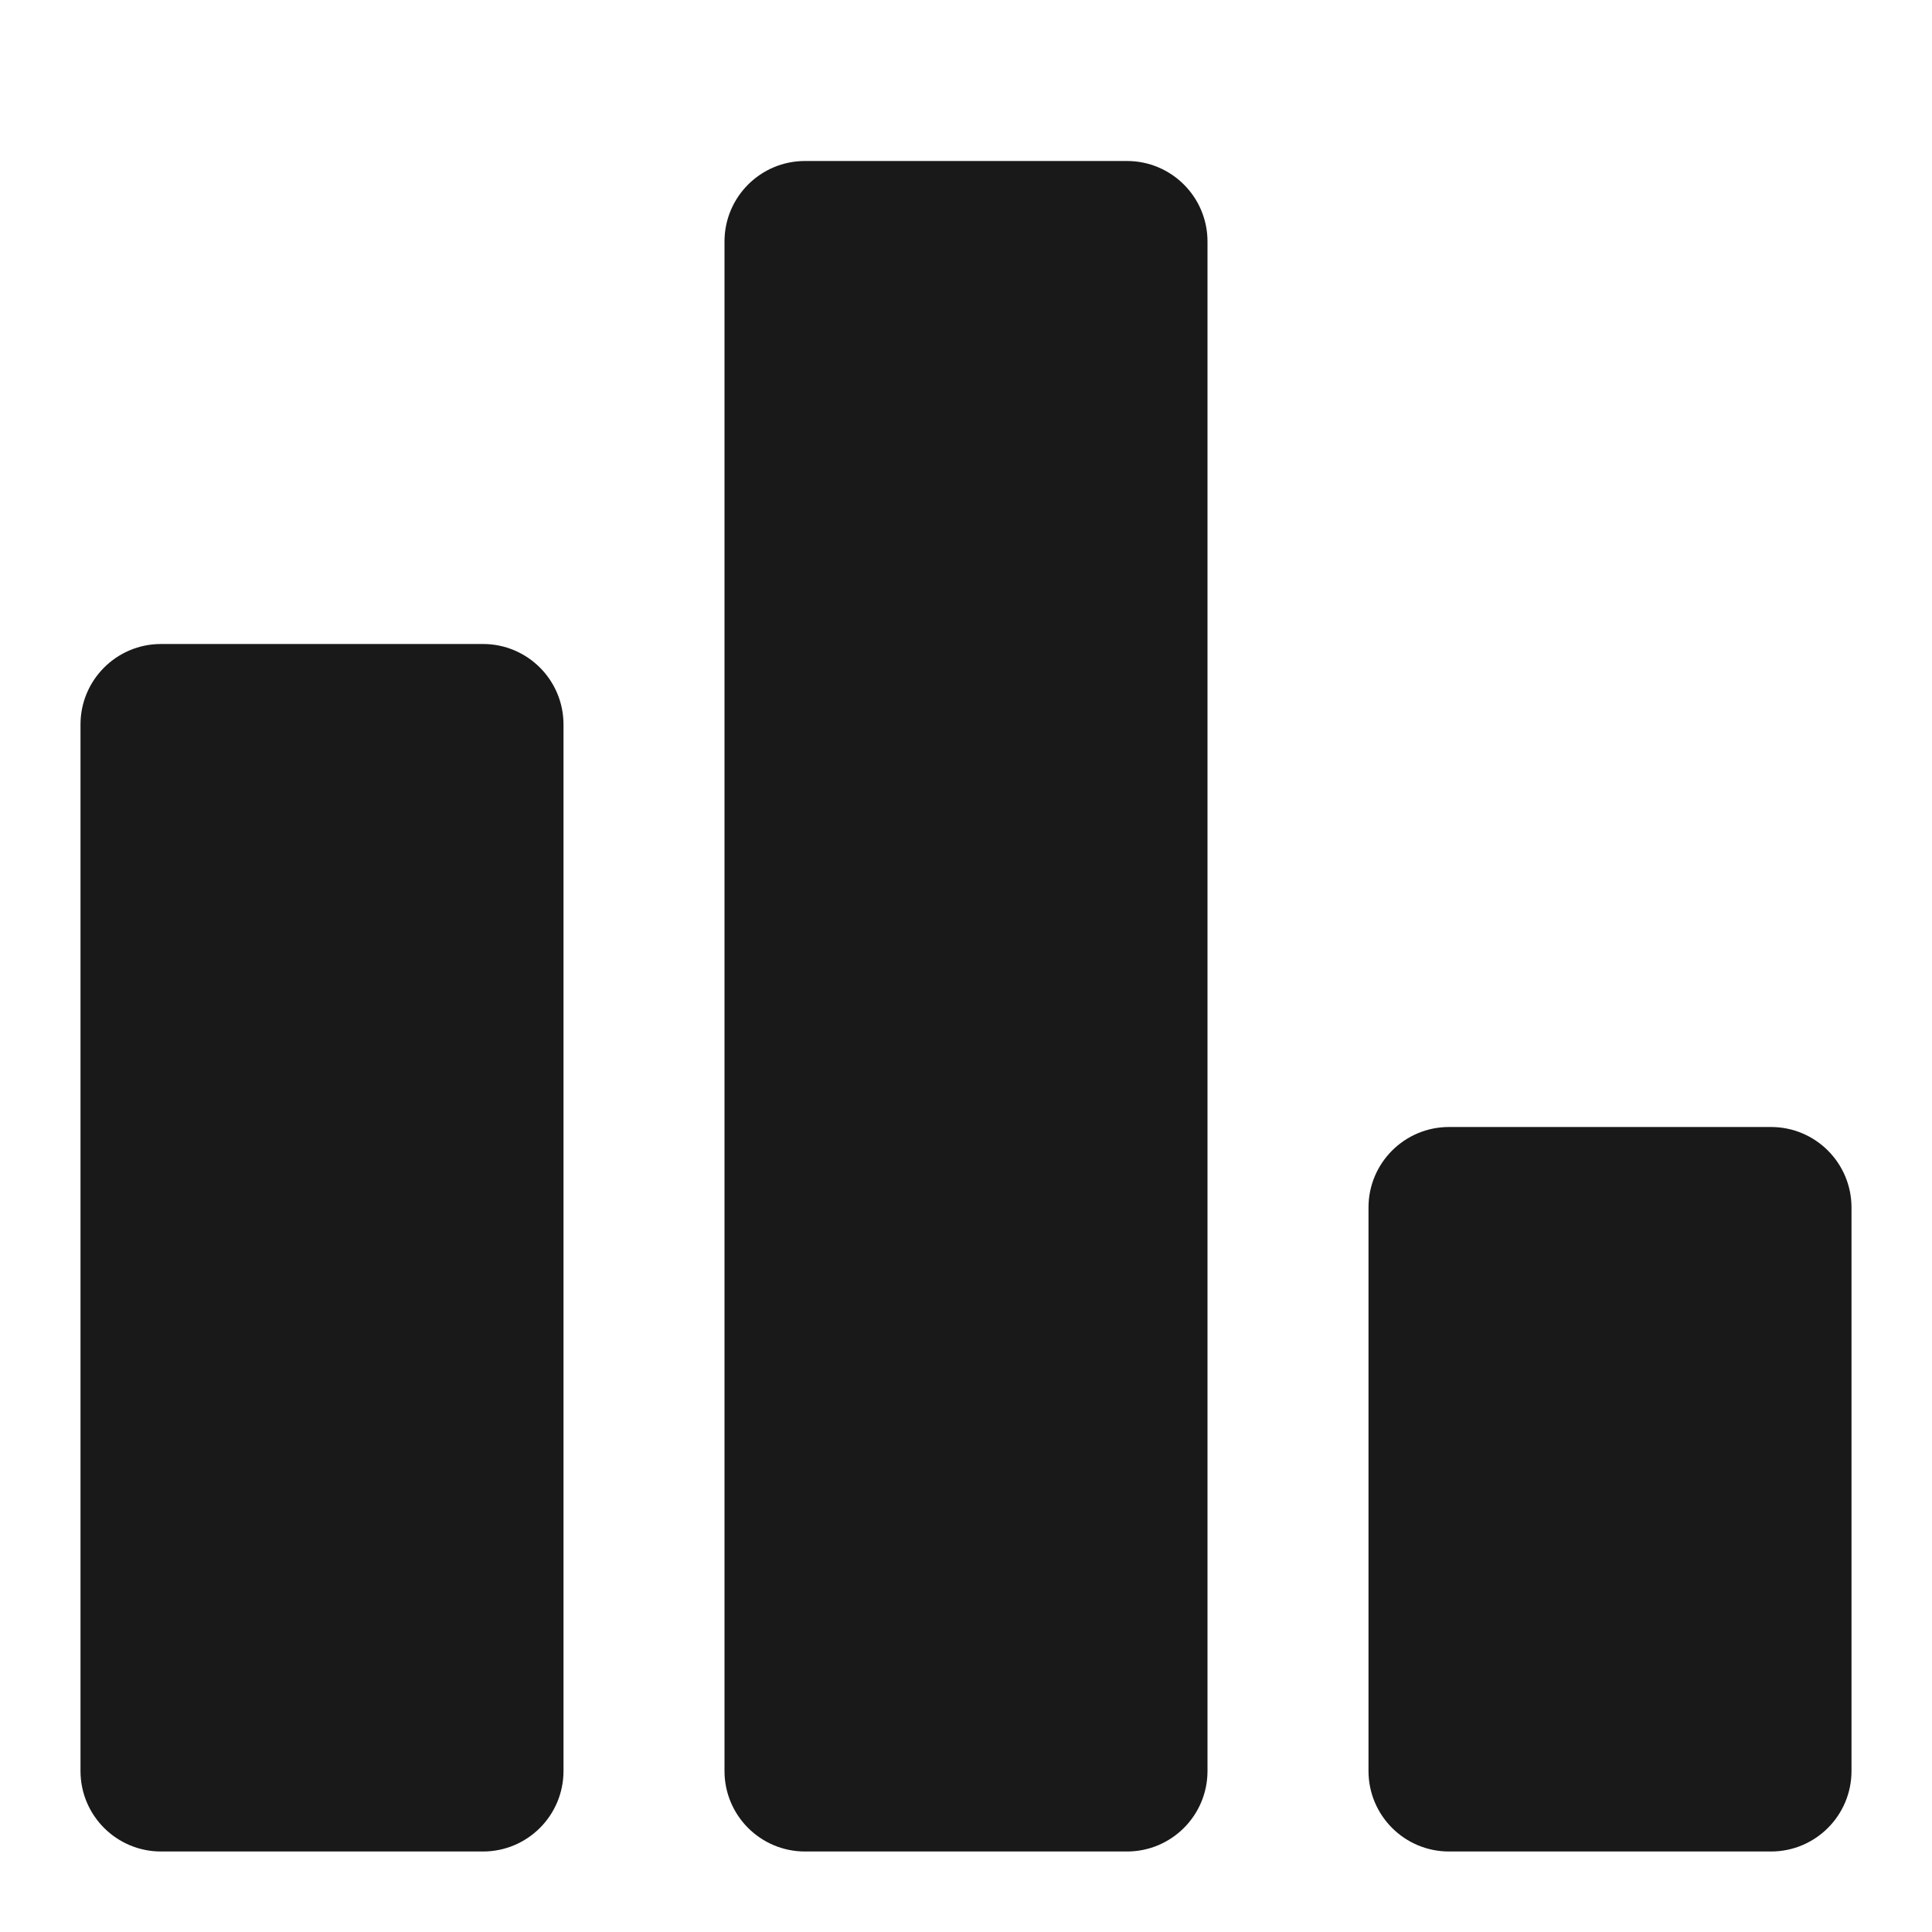
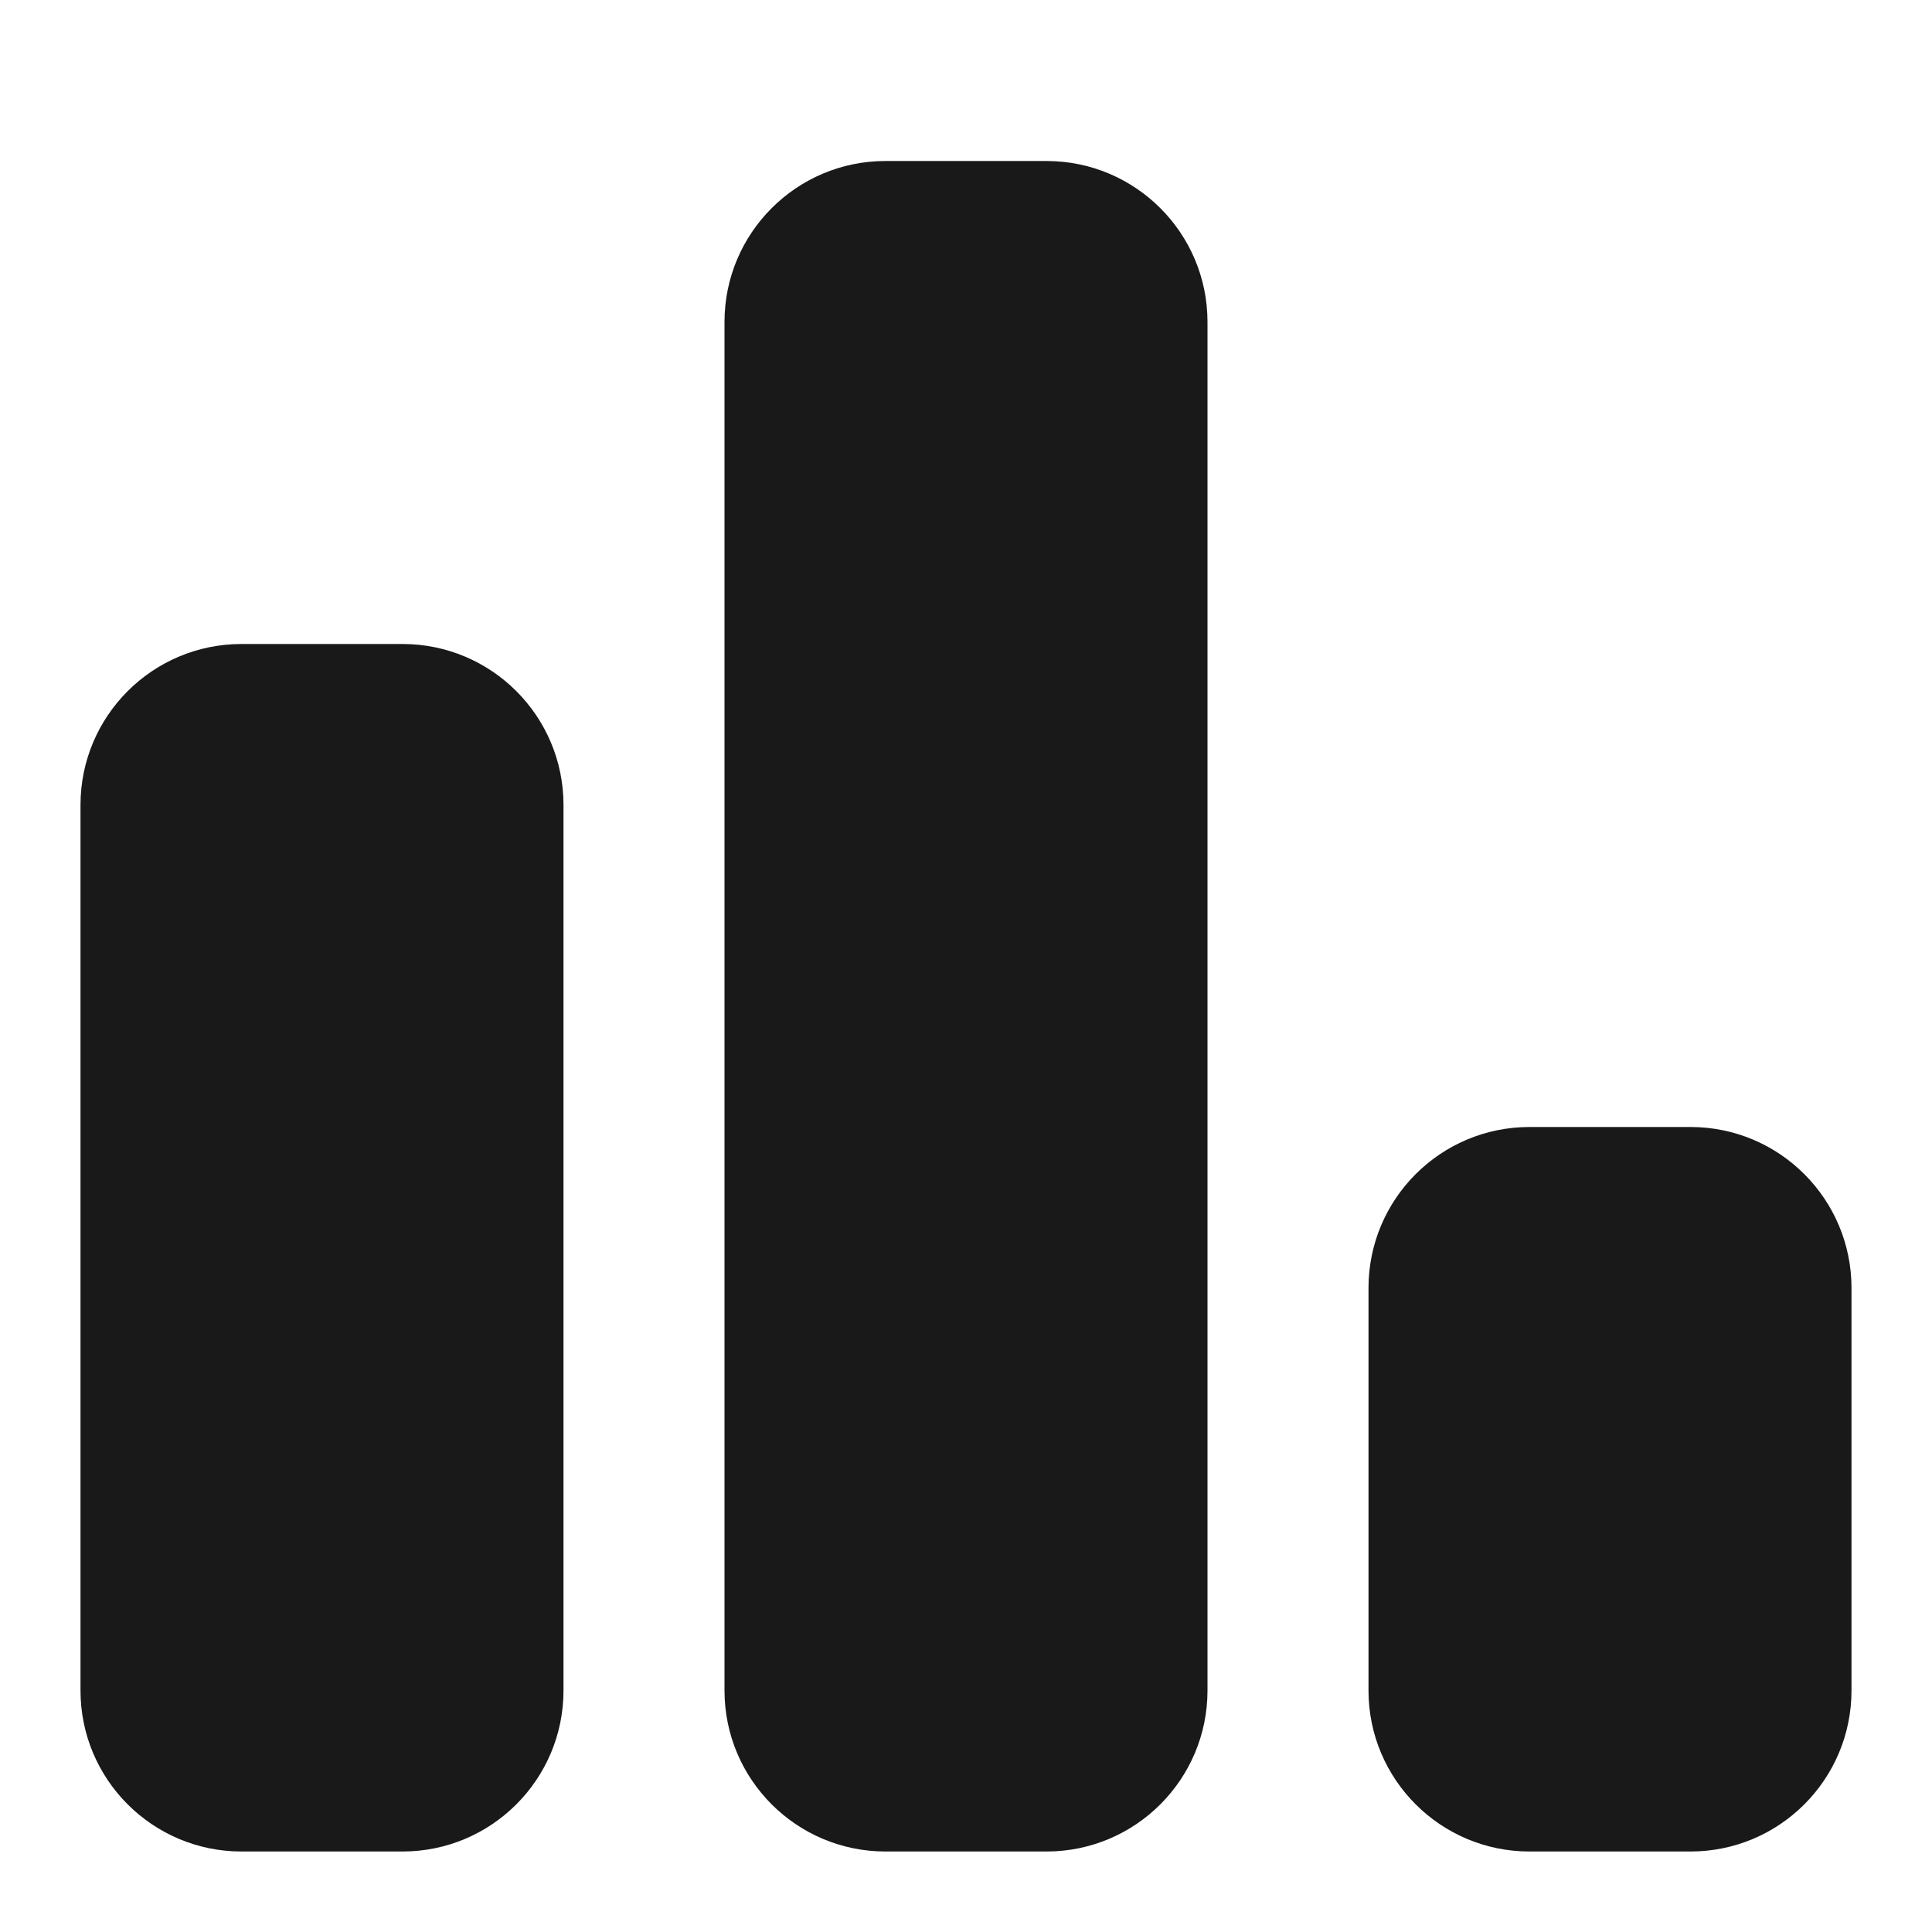
<svg xmlns="http://www.w3.org/2000/svg" width="24" height="24" viewBox="0 0 24 24" fill="none">
-   <rect x="1" y="8" width="6" height="15" rx="1" fill="#1A1919" />
-   <rect x="17" y="14" width="6" height="9" rx="1" fill="#1A1919" />
-   <rect x="9" y="2" width="6" height="21" rx="1" fill="#1A1919" />
+   <rect x="1" y="8" width="6" height="15" rx="2" fill="#1A1919" />
+   <rect x="17" y="14" width="6" height="9" rx="2" fill="#1A1919" />
+   <rect x="9" y="2" width="6" height="21" rx="2" fill="#1A1919" />
</svg>
